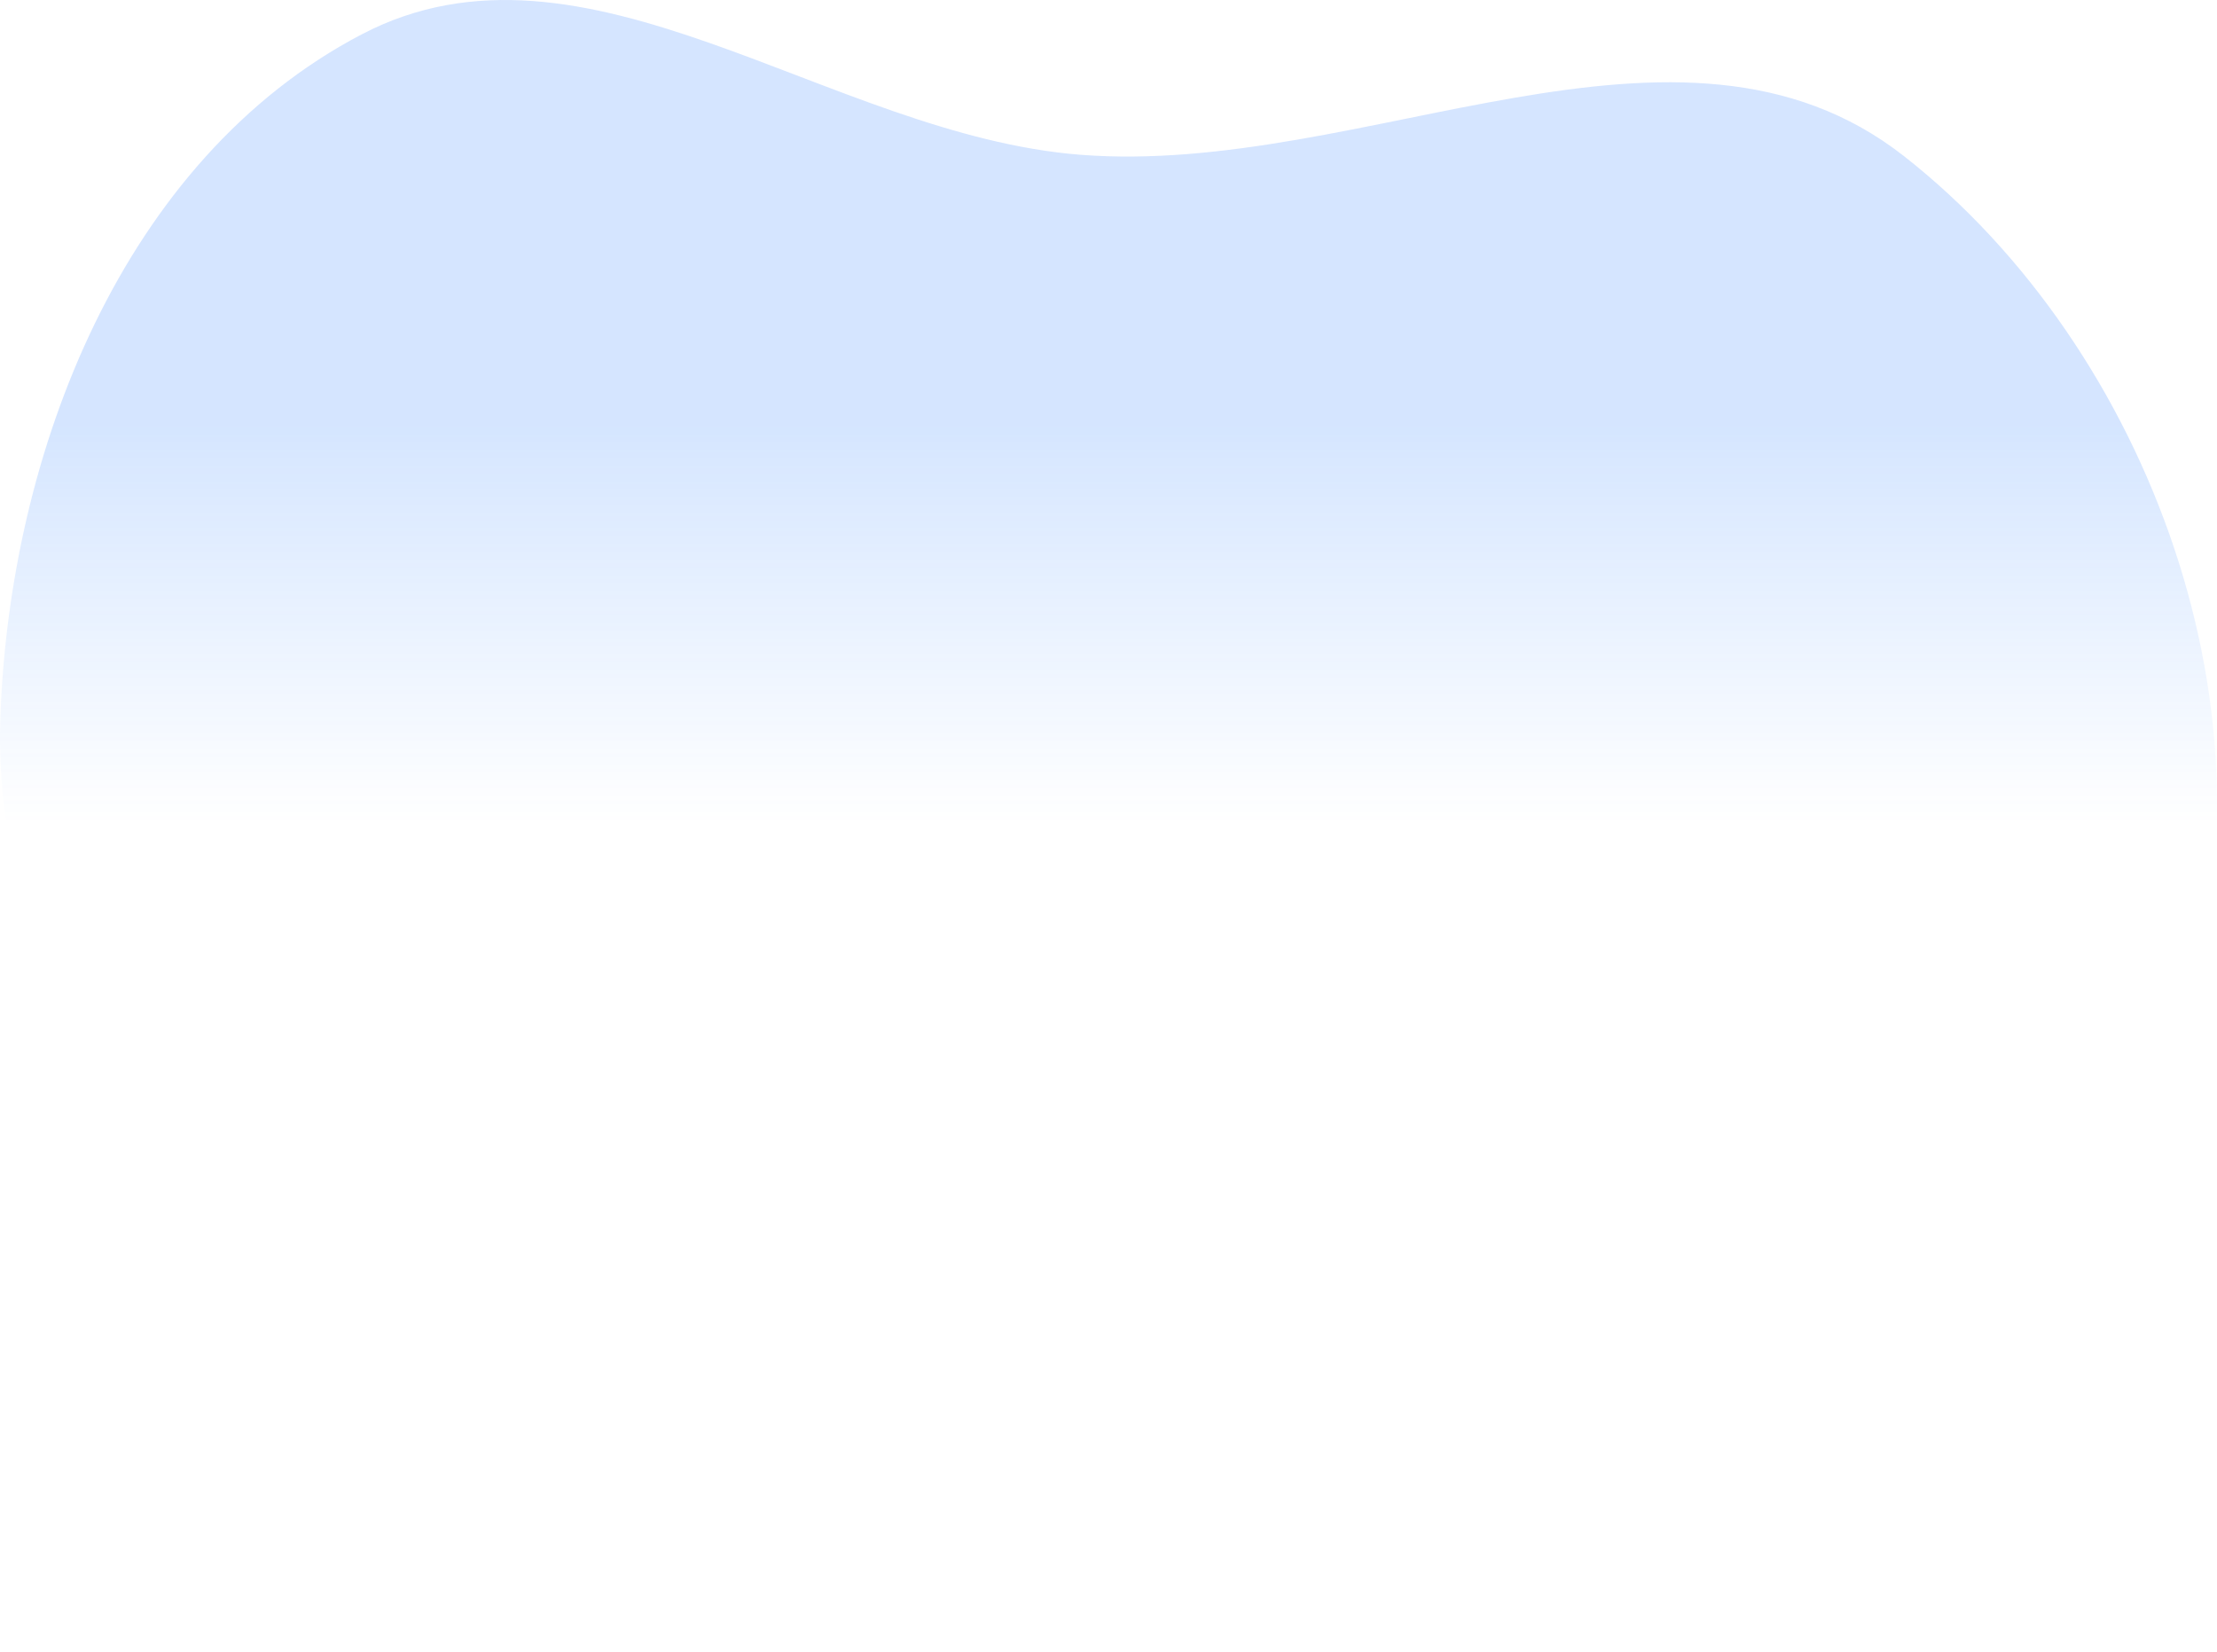
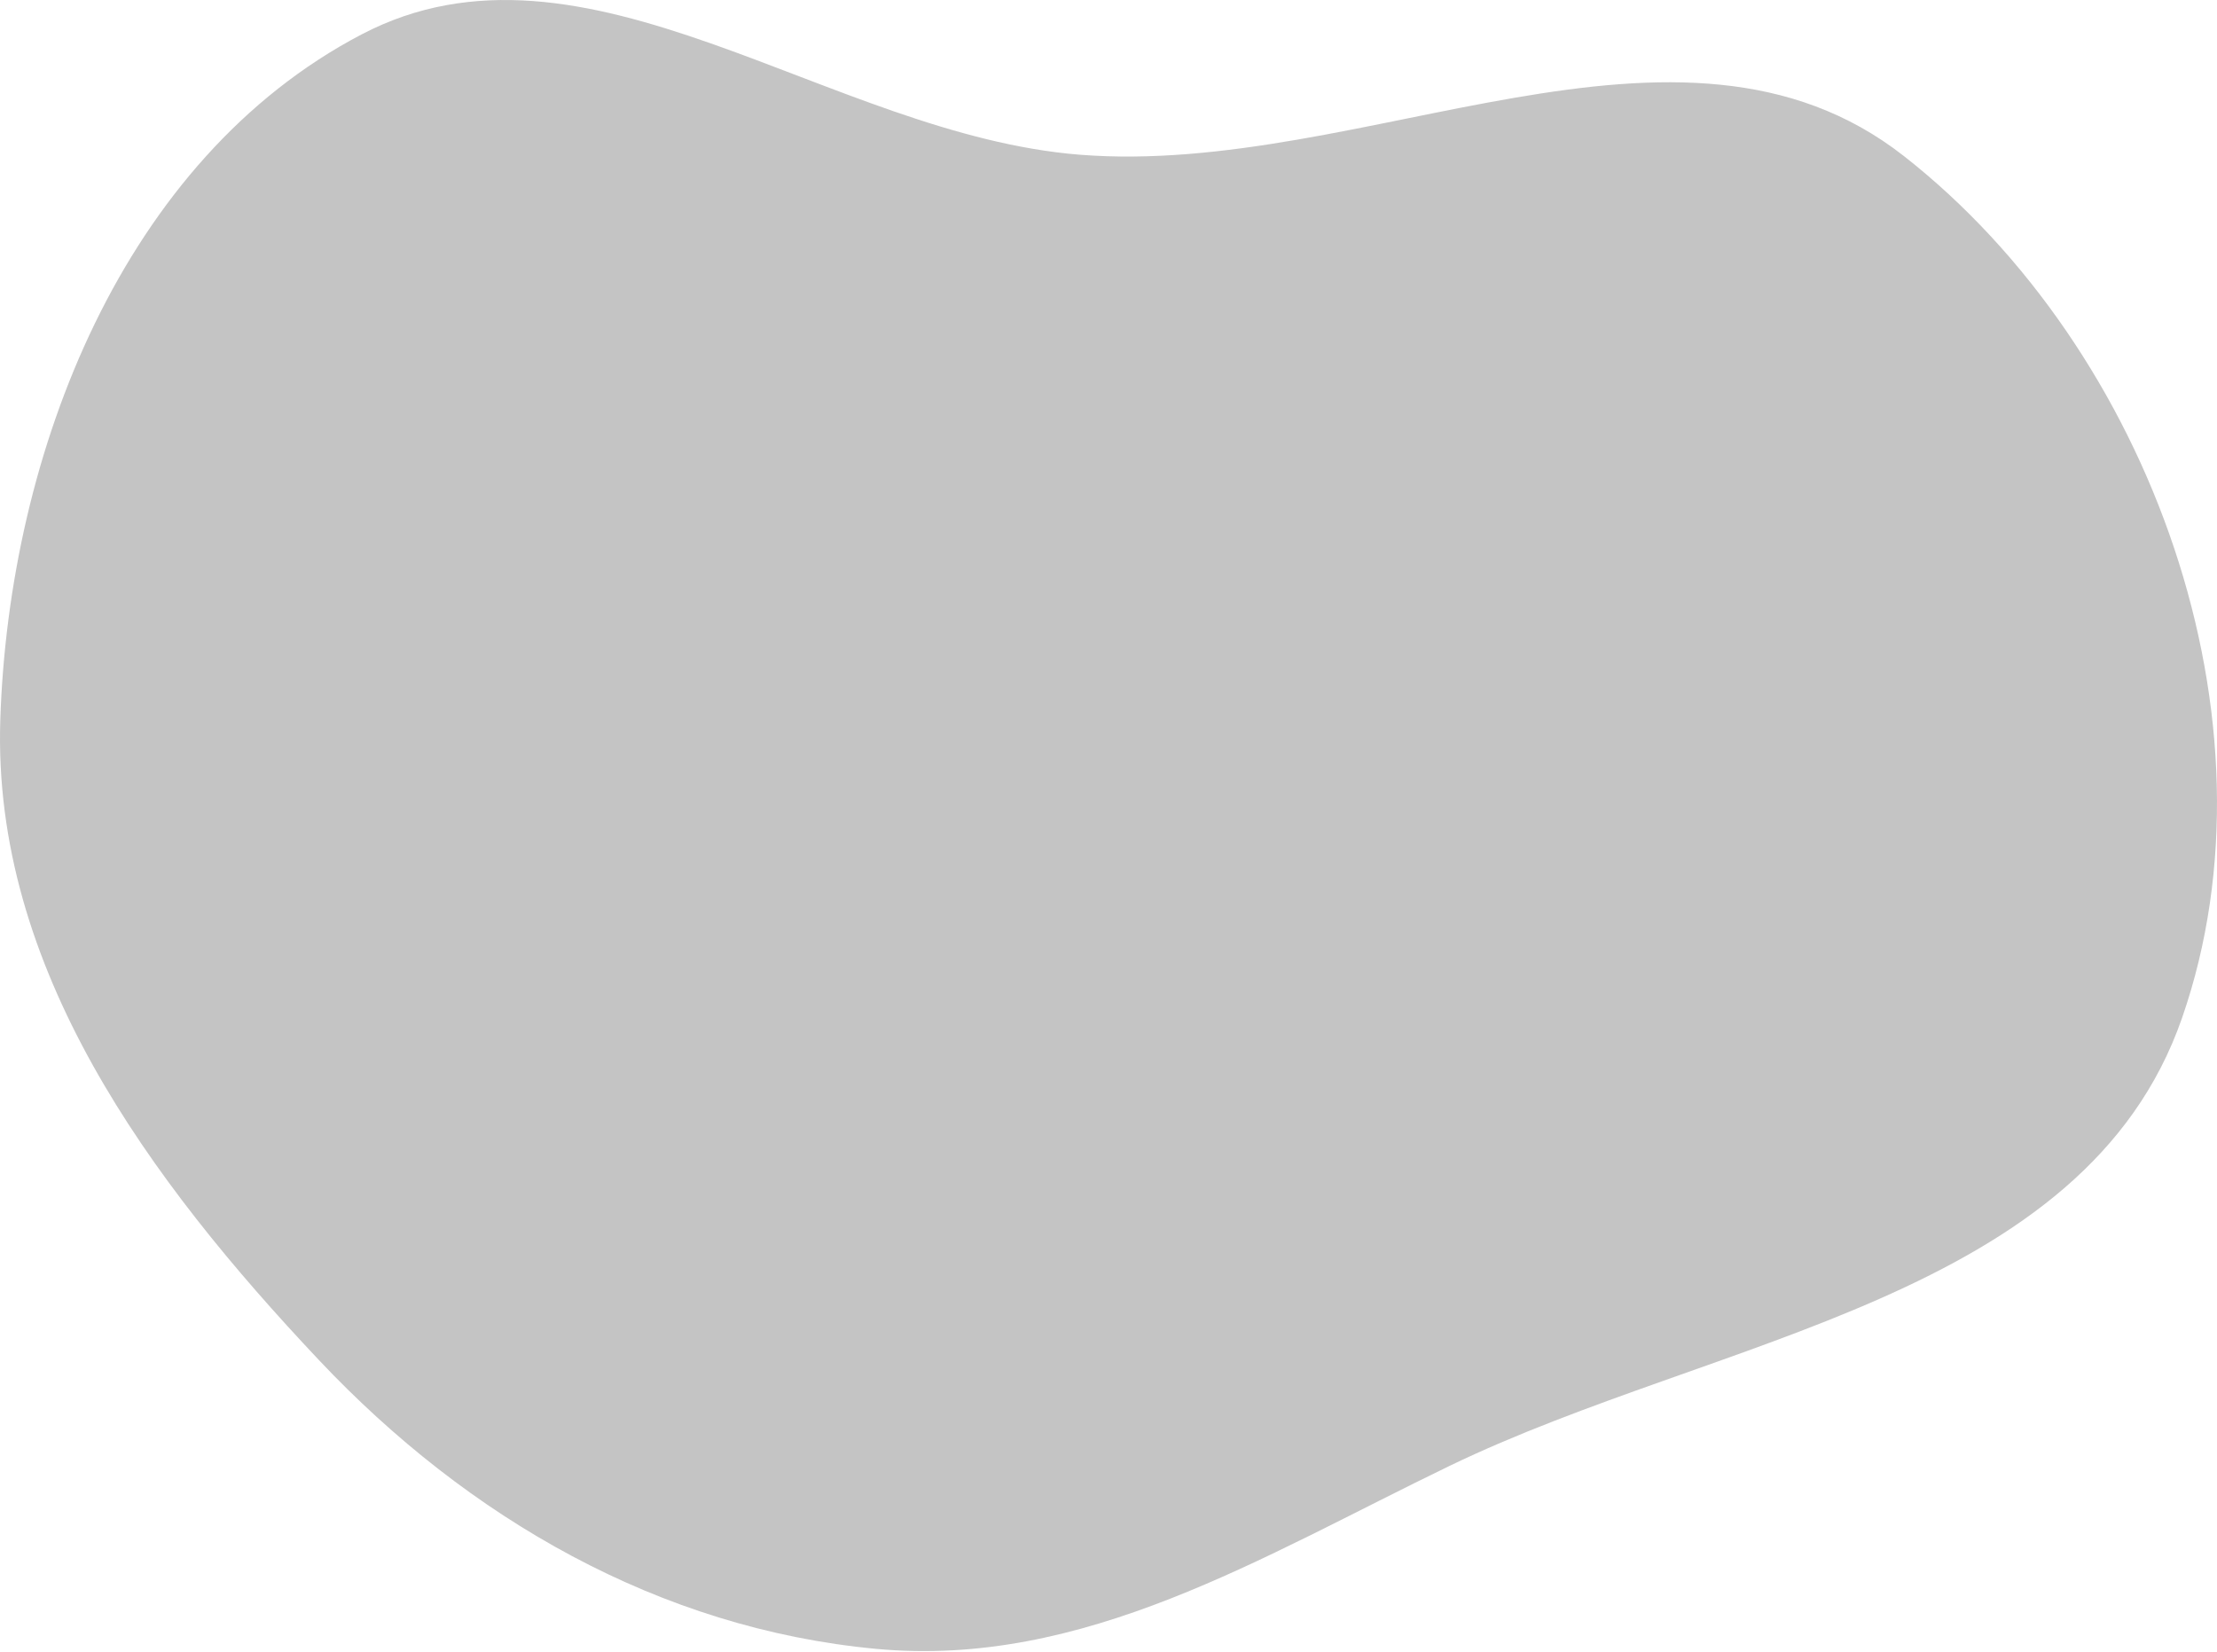
<svg xmlns="http://www.w3.org/2000/svg" width="2022" height="1506" viewBox="0 0 2022 1506" fill="none">
-   <path fill-rule="evenodd" clip-rule="evenodd" d="M1321.82 1337.16C1150.59 1419.9 988.306 1521.67 798.976 1503.93C601.508 1485.41 426.919 1384.81 290.872 1240.52C135.866 1076.12 -6.997 882.647 0.266 656.797C8.138 411.99 112.743 145.024 329.754 31.402C533.764 -75.412 755.572 123.052 985.126 141.149C1244.64 161.607 1531.43 -18.204 1736.36 142.29C1961.69 318.766 2084.01 657.859 1990.19 928.291C1901.21 1184.79 1566.28 1219.03 1321.82 1337.16Z" fill="url(#paint0_linear_14_2)" fill-opacity="0.2" />
-   <defs>
-     <linearGradient id="paint0_linear_14_2" x1="1157.6" y1="-23.507" x2="1157.6" y2="1196.99" gradientUnits="userSpaceOnUse">
-       <stop offset="0.335" stop-color="#2B7FFF" />
-       <stop offset="0.635" stop-color="#2B7FFF" stop-opacity="0" />
-       <stop offset="0.895" stop-color="#2B7FFF" stop-opacity="0" />
-     </linearGradient>
-   </defs>
+   <path fill-rule="evenodd" clip-rule="evenodd" d="M1321.82 1337.16C1150.59 1419.9 988.306 1521.67 798.976 1503.93C601.508 1485.41 426.919 1384.81 290.872 1240.52C135.866 1076.12 -6.997 882.647 0.266 656.797C8.138 411.99 112.743 145.024 329.754 31.402C533.764 -75.412 755.572 123.052 985.126 141.149C1244.64 161.607 1531.43 -18.204 1736.36 142.29C1961.69 318.766 2084.01 657.859 1990.19 928.291C1901.21 1184.79 1566.28 1219.03 1321.82 1337.16Z" fill="#C4C4C4" />
</svg>
